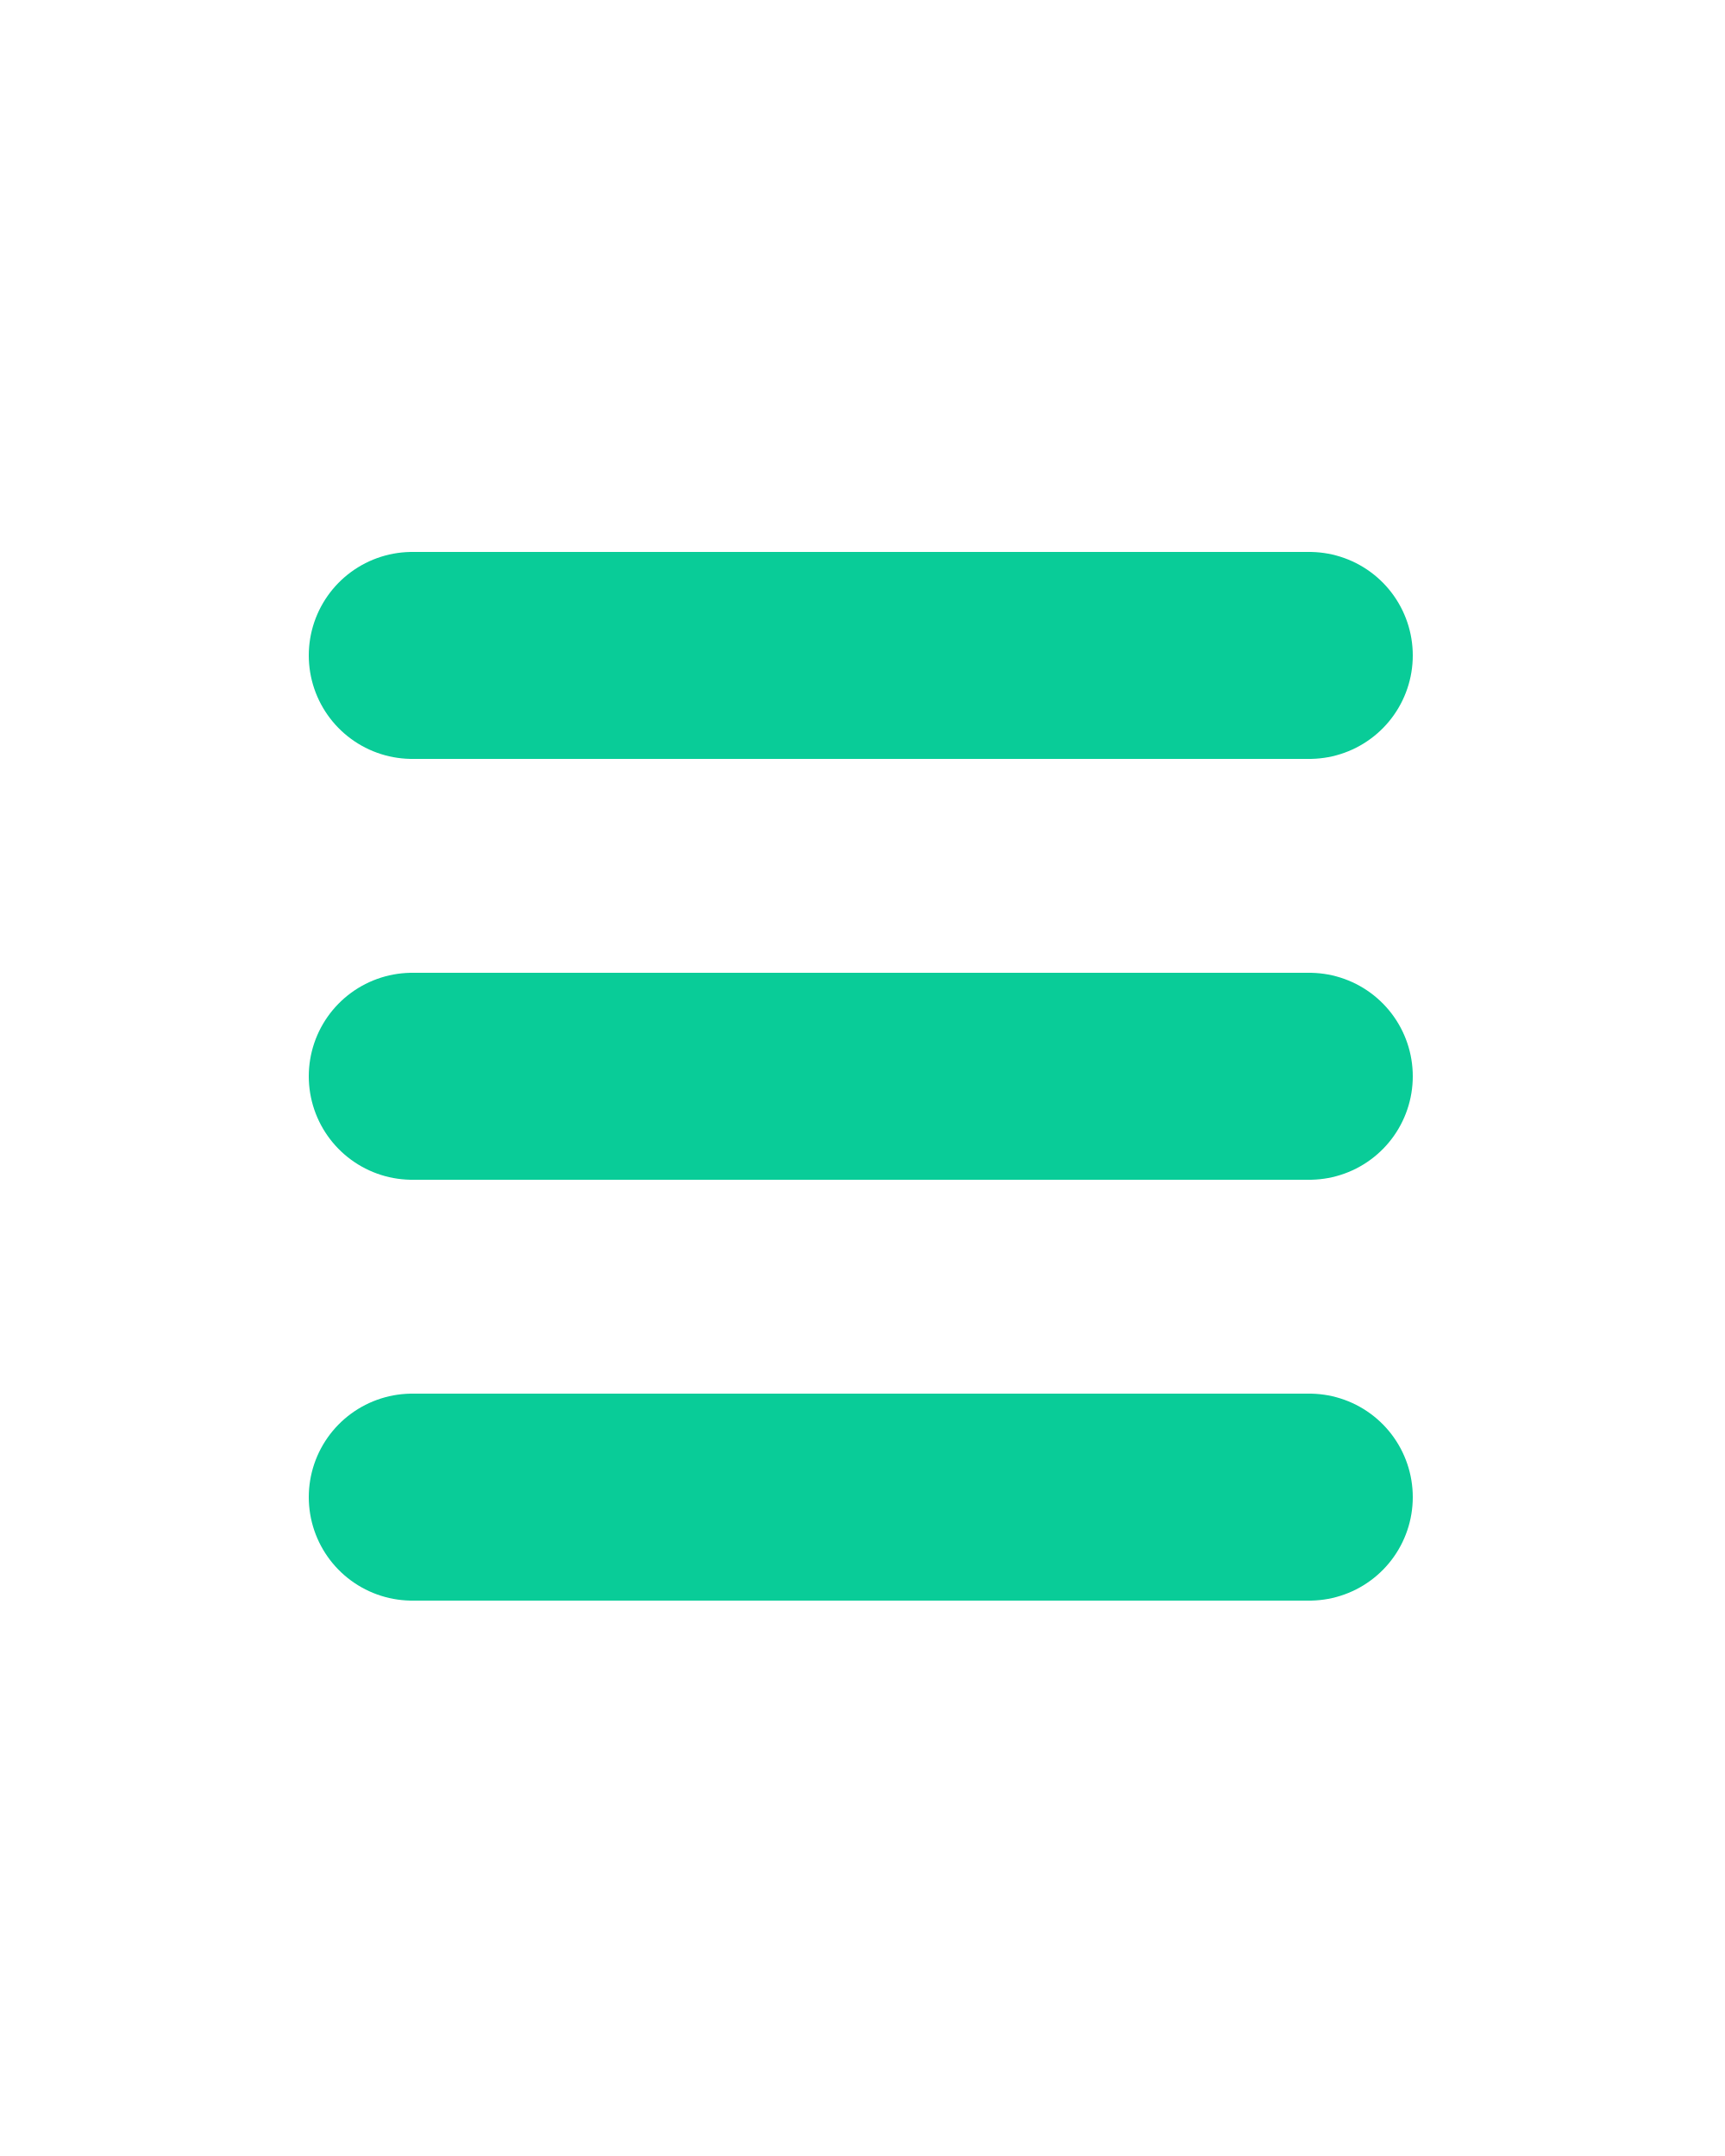
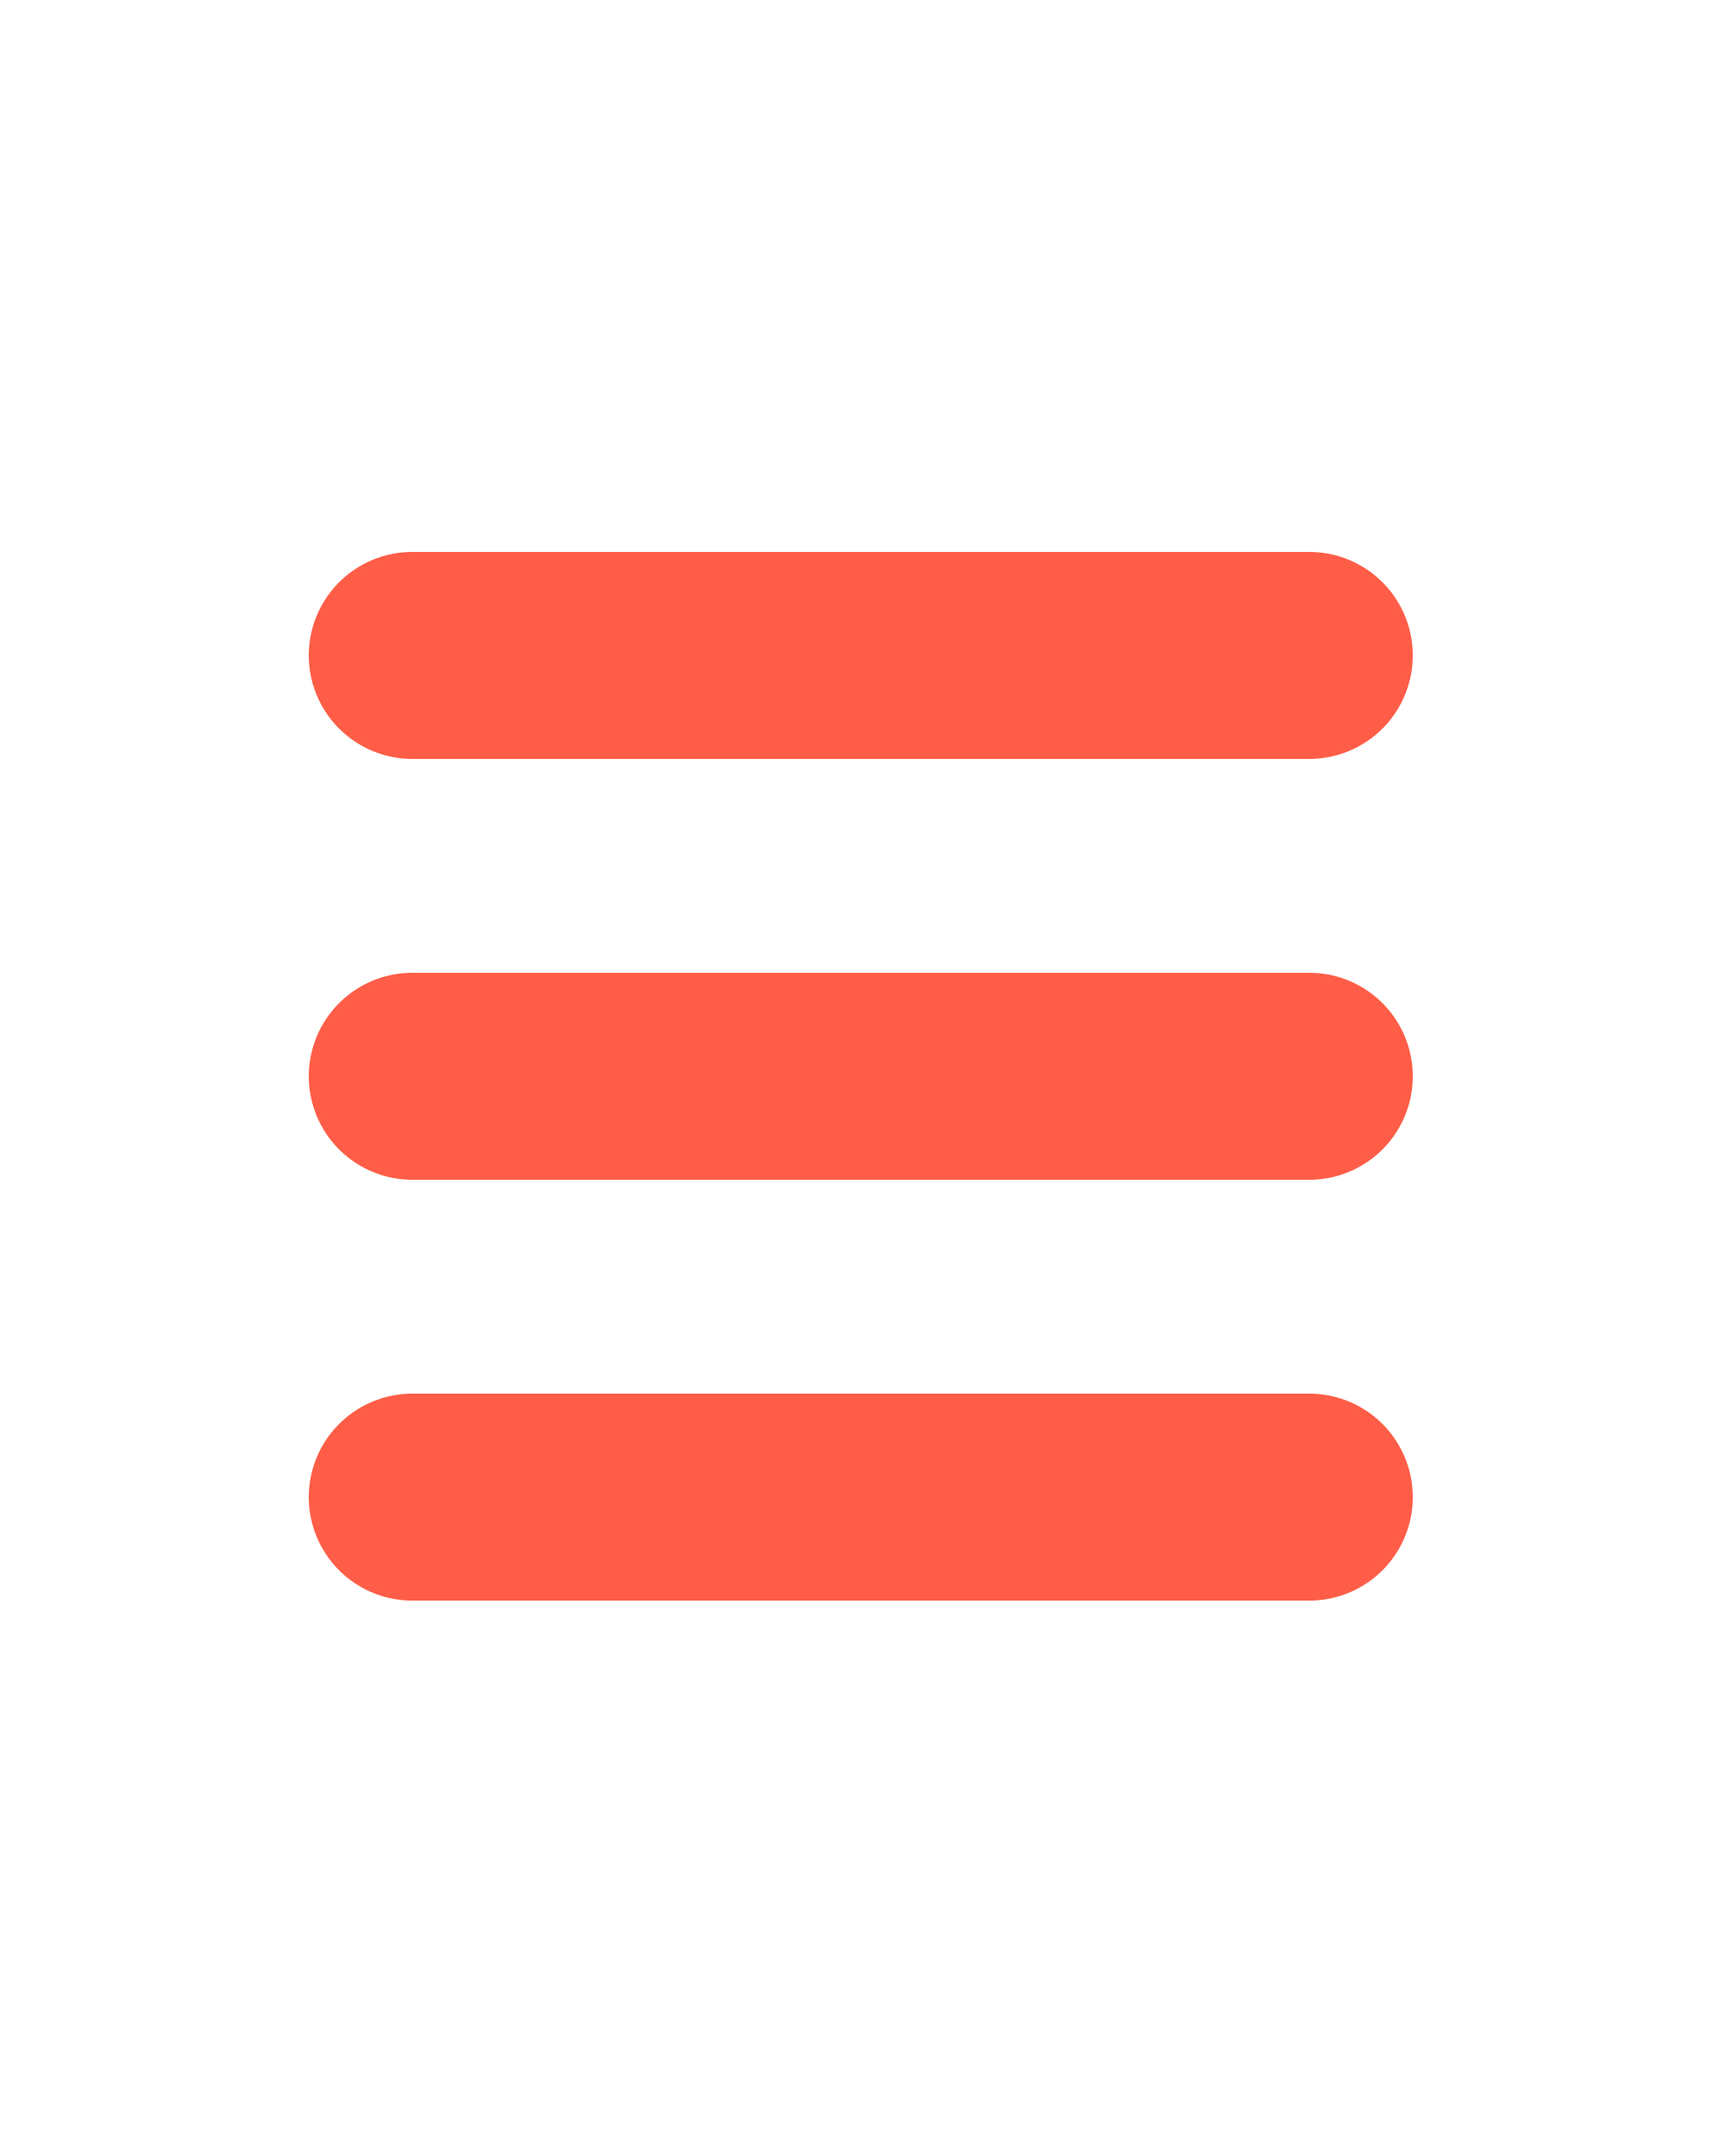
<svg xmlns="http://www.w3.org/2000/svg" version="1.1" id="Layer_1" x="0px" y="0px" viewBox="0 0 100 125" style="enable-background:new 0 0 100 125;" xml:space="preserve">
  <style type="text/css">
- 	.st0{fill:none;stroke:#09cc98;stroke-width:12;stroke-linecap:round;stroke-miterlimit:10;}
+ 	.st0{fill:none;stroke:#ff5d47;stroke-width:12;stroke-linecap:round;stroke-miterlimit:10;}
</style>
  <line class="st0" x1="23.9" y1="38" x2="75.9" y2="38" />
  <line class="st0" x1="23.9" y1="62.4" x2="75.9" y2="62.4" />
  <line class="st0" x1="23.9" y1="86.8" x2="75.9" y2="86.8" />
</svg>
